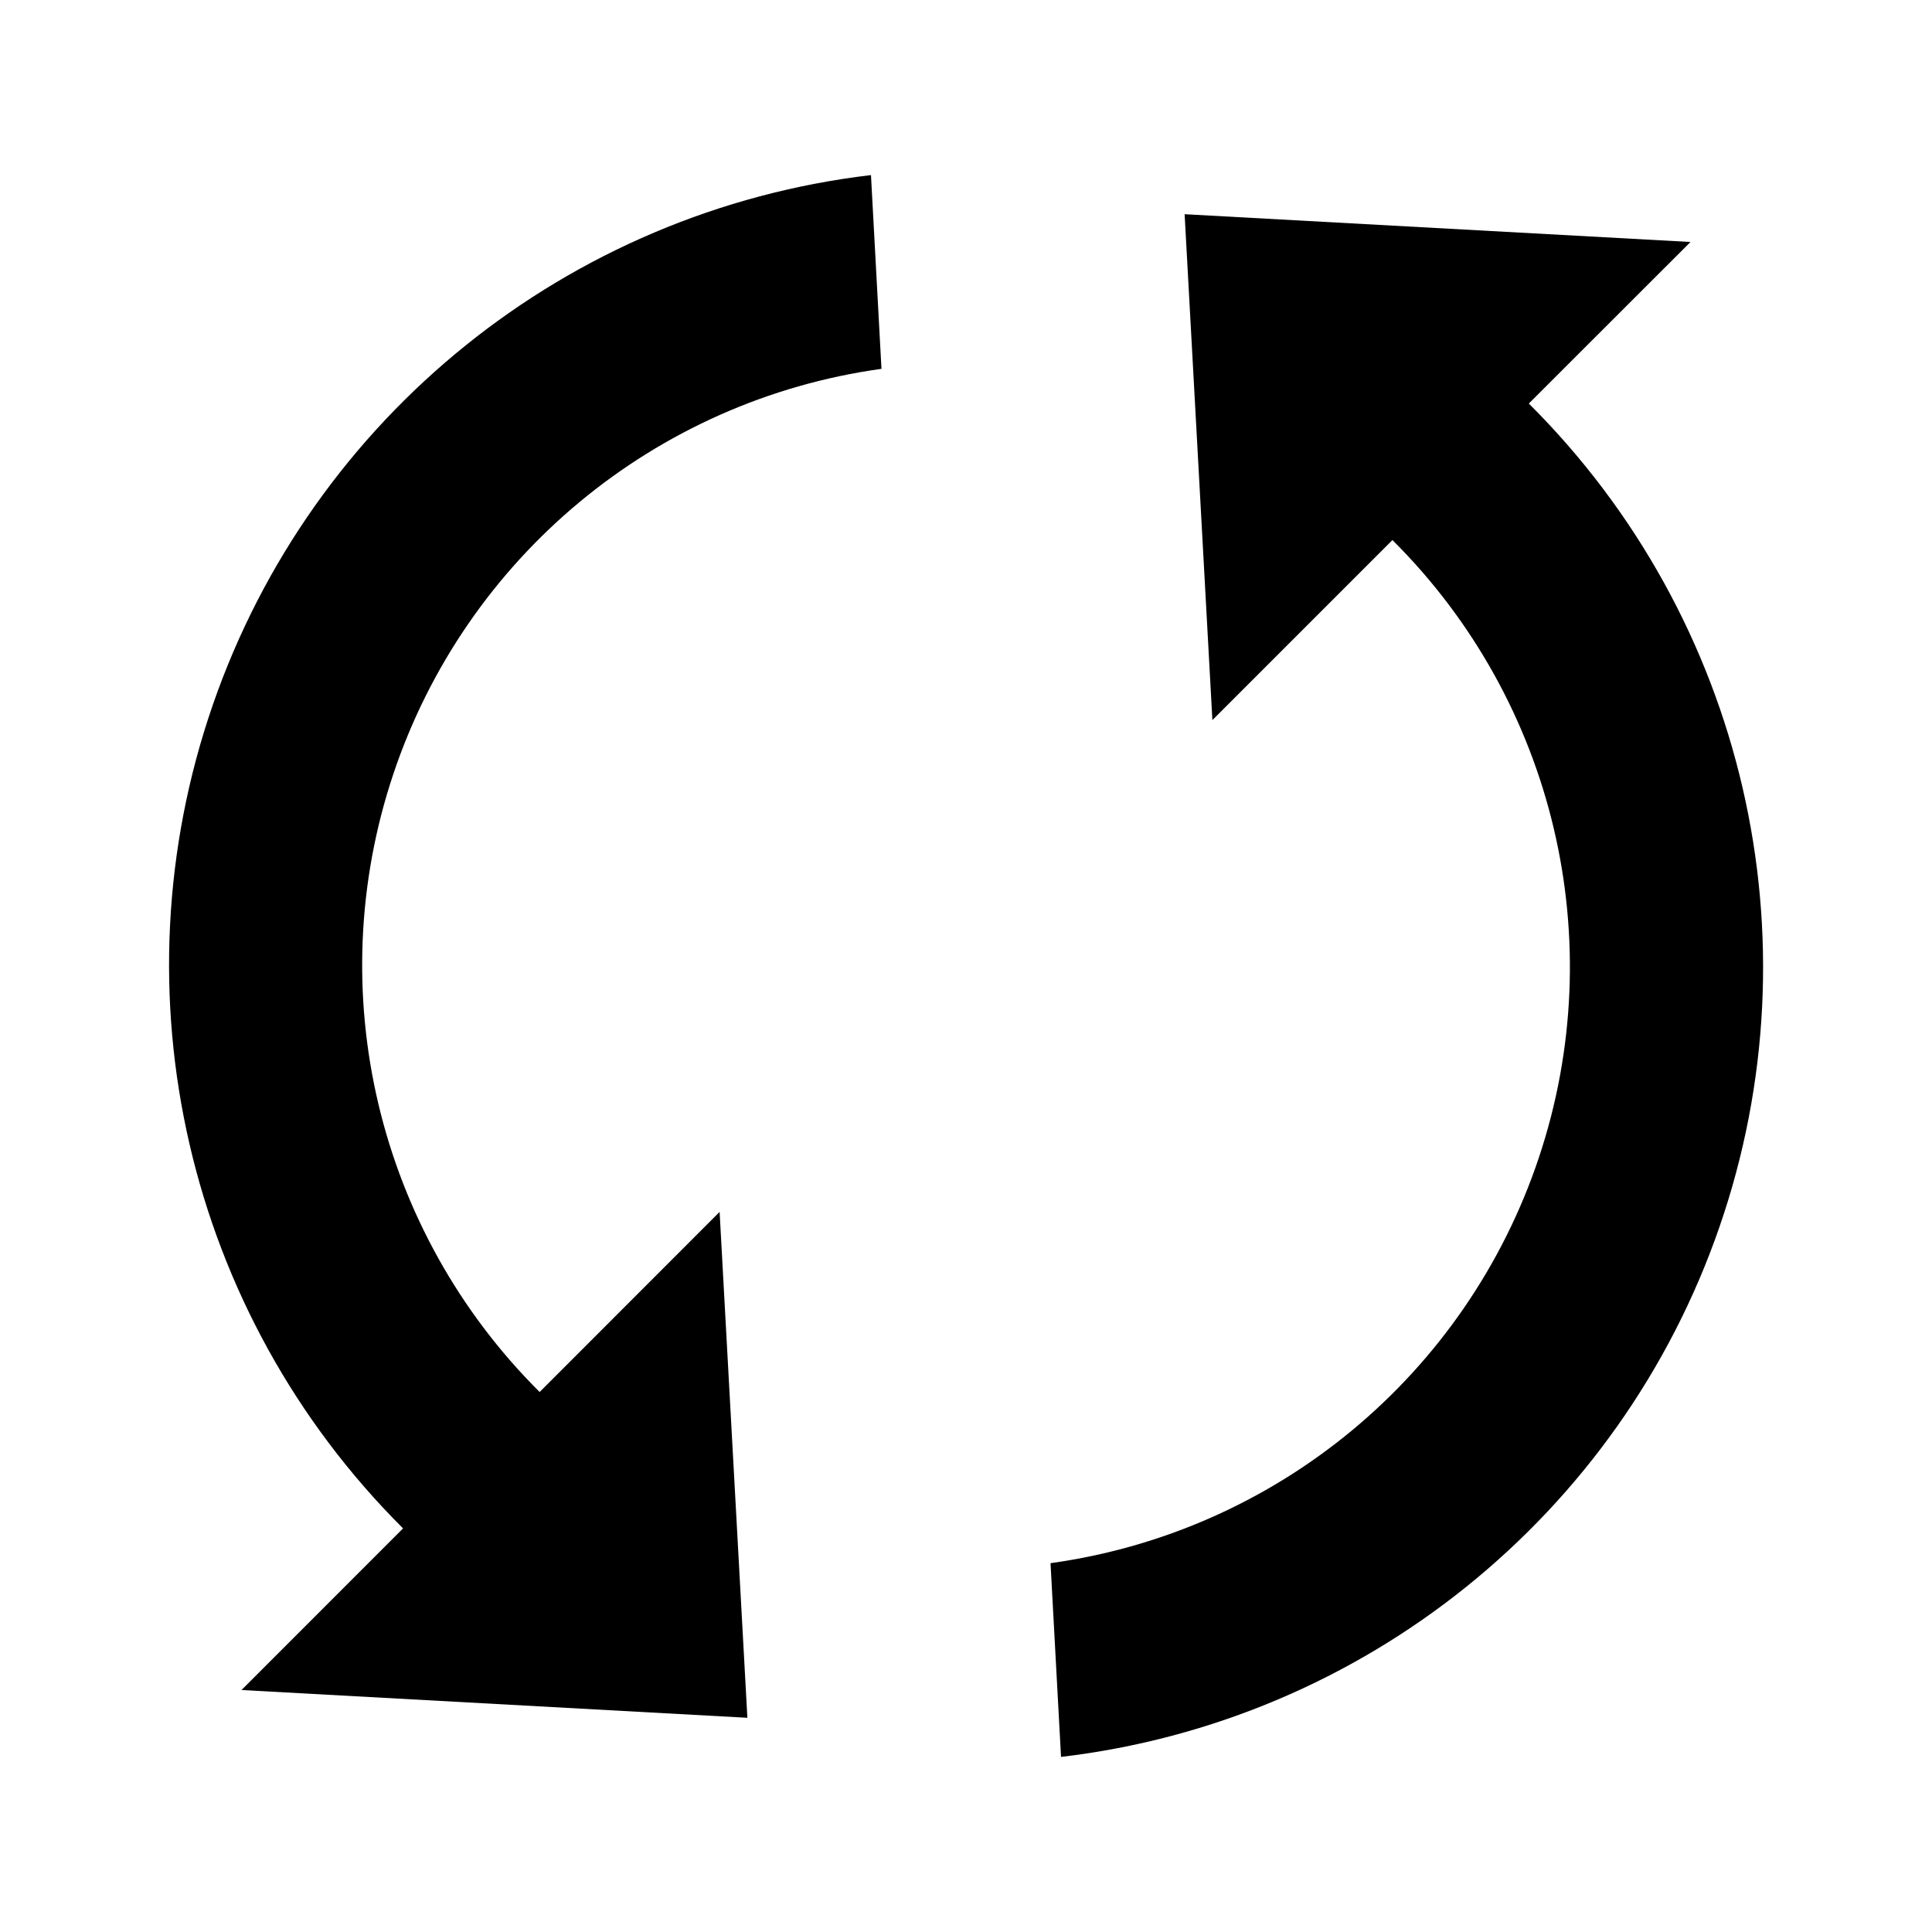
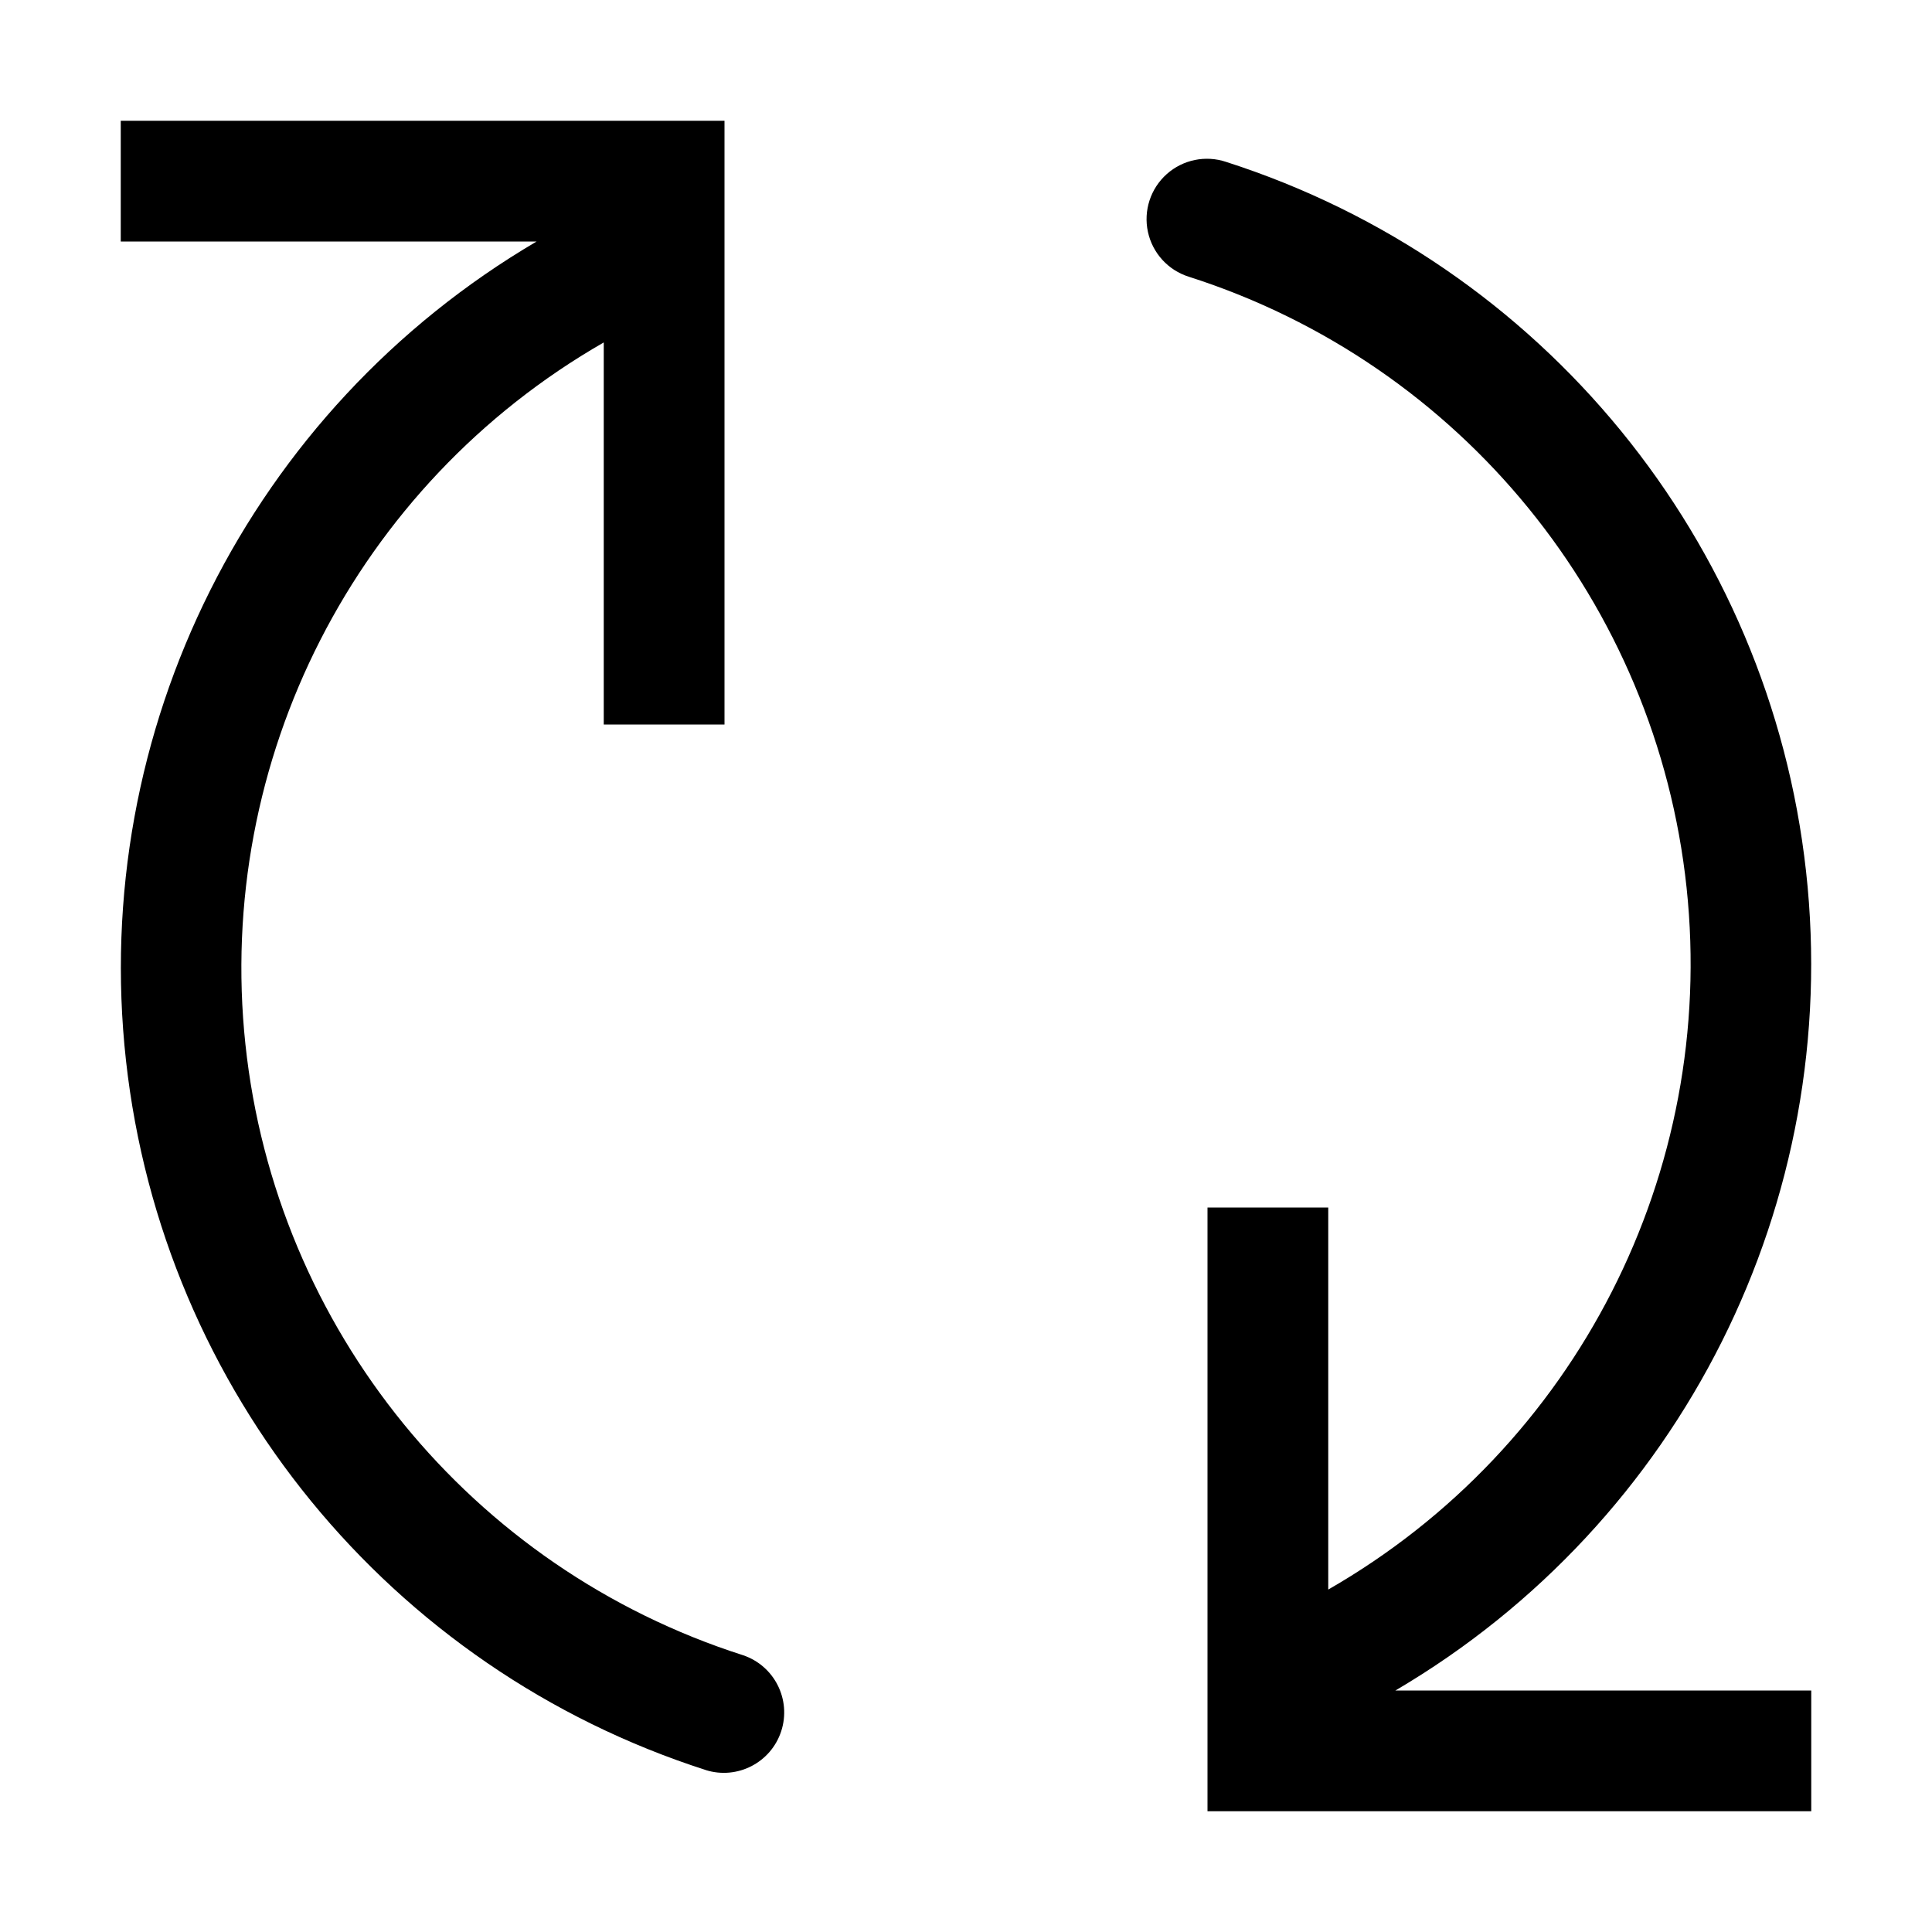
- <svg xmlns="http://www.w3.org/2000/svg" viewBox="0 0 32 32">
+ <svg xmlns="http://www.w3.org/2000/svg" viewBox="0 0 16 16">
  <g>
-     <path d="M8.938,23.056A9.972,9.972,0,0,1,14.6,6.109L14.426,2.9a13.174,13.174,0,0,0-7.75,22.415L4,27.992l8.379,0.46-0.46-8.379Z" />
-     <path d="M25.322,6.684L28,4.008l-8.379-.46,0.46,8.379,2.982-2.982A9.971,9.971,0,0,1,17.4,25.891L17.574,29.1A13.171,13.171,0,0,0,25.322,6.684Z" />
+     <path d="M15,15H10V10h1v3.164A5.974,5.974,0,0,0,9.846,2.292a.5.5,0,1,1,.309-.951A6.977,6.977,0,0,1,11.556,14H15Z" />
+     <path d="M5.846,14.659A6.977,6.977,0,0,1,4.444,2H1V1H6V6H5V2.836A5.974,5.974,0,0,0,6.154,13.708a.5.5,0,0,1-.309.951Z" />
  </g>
</svg>
